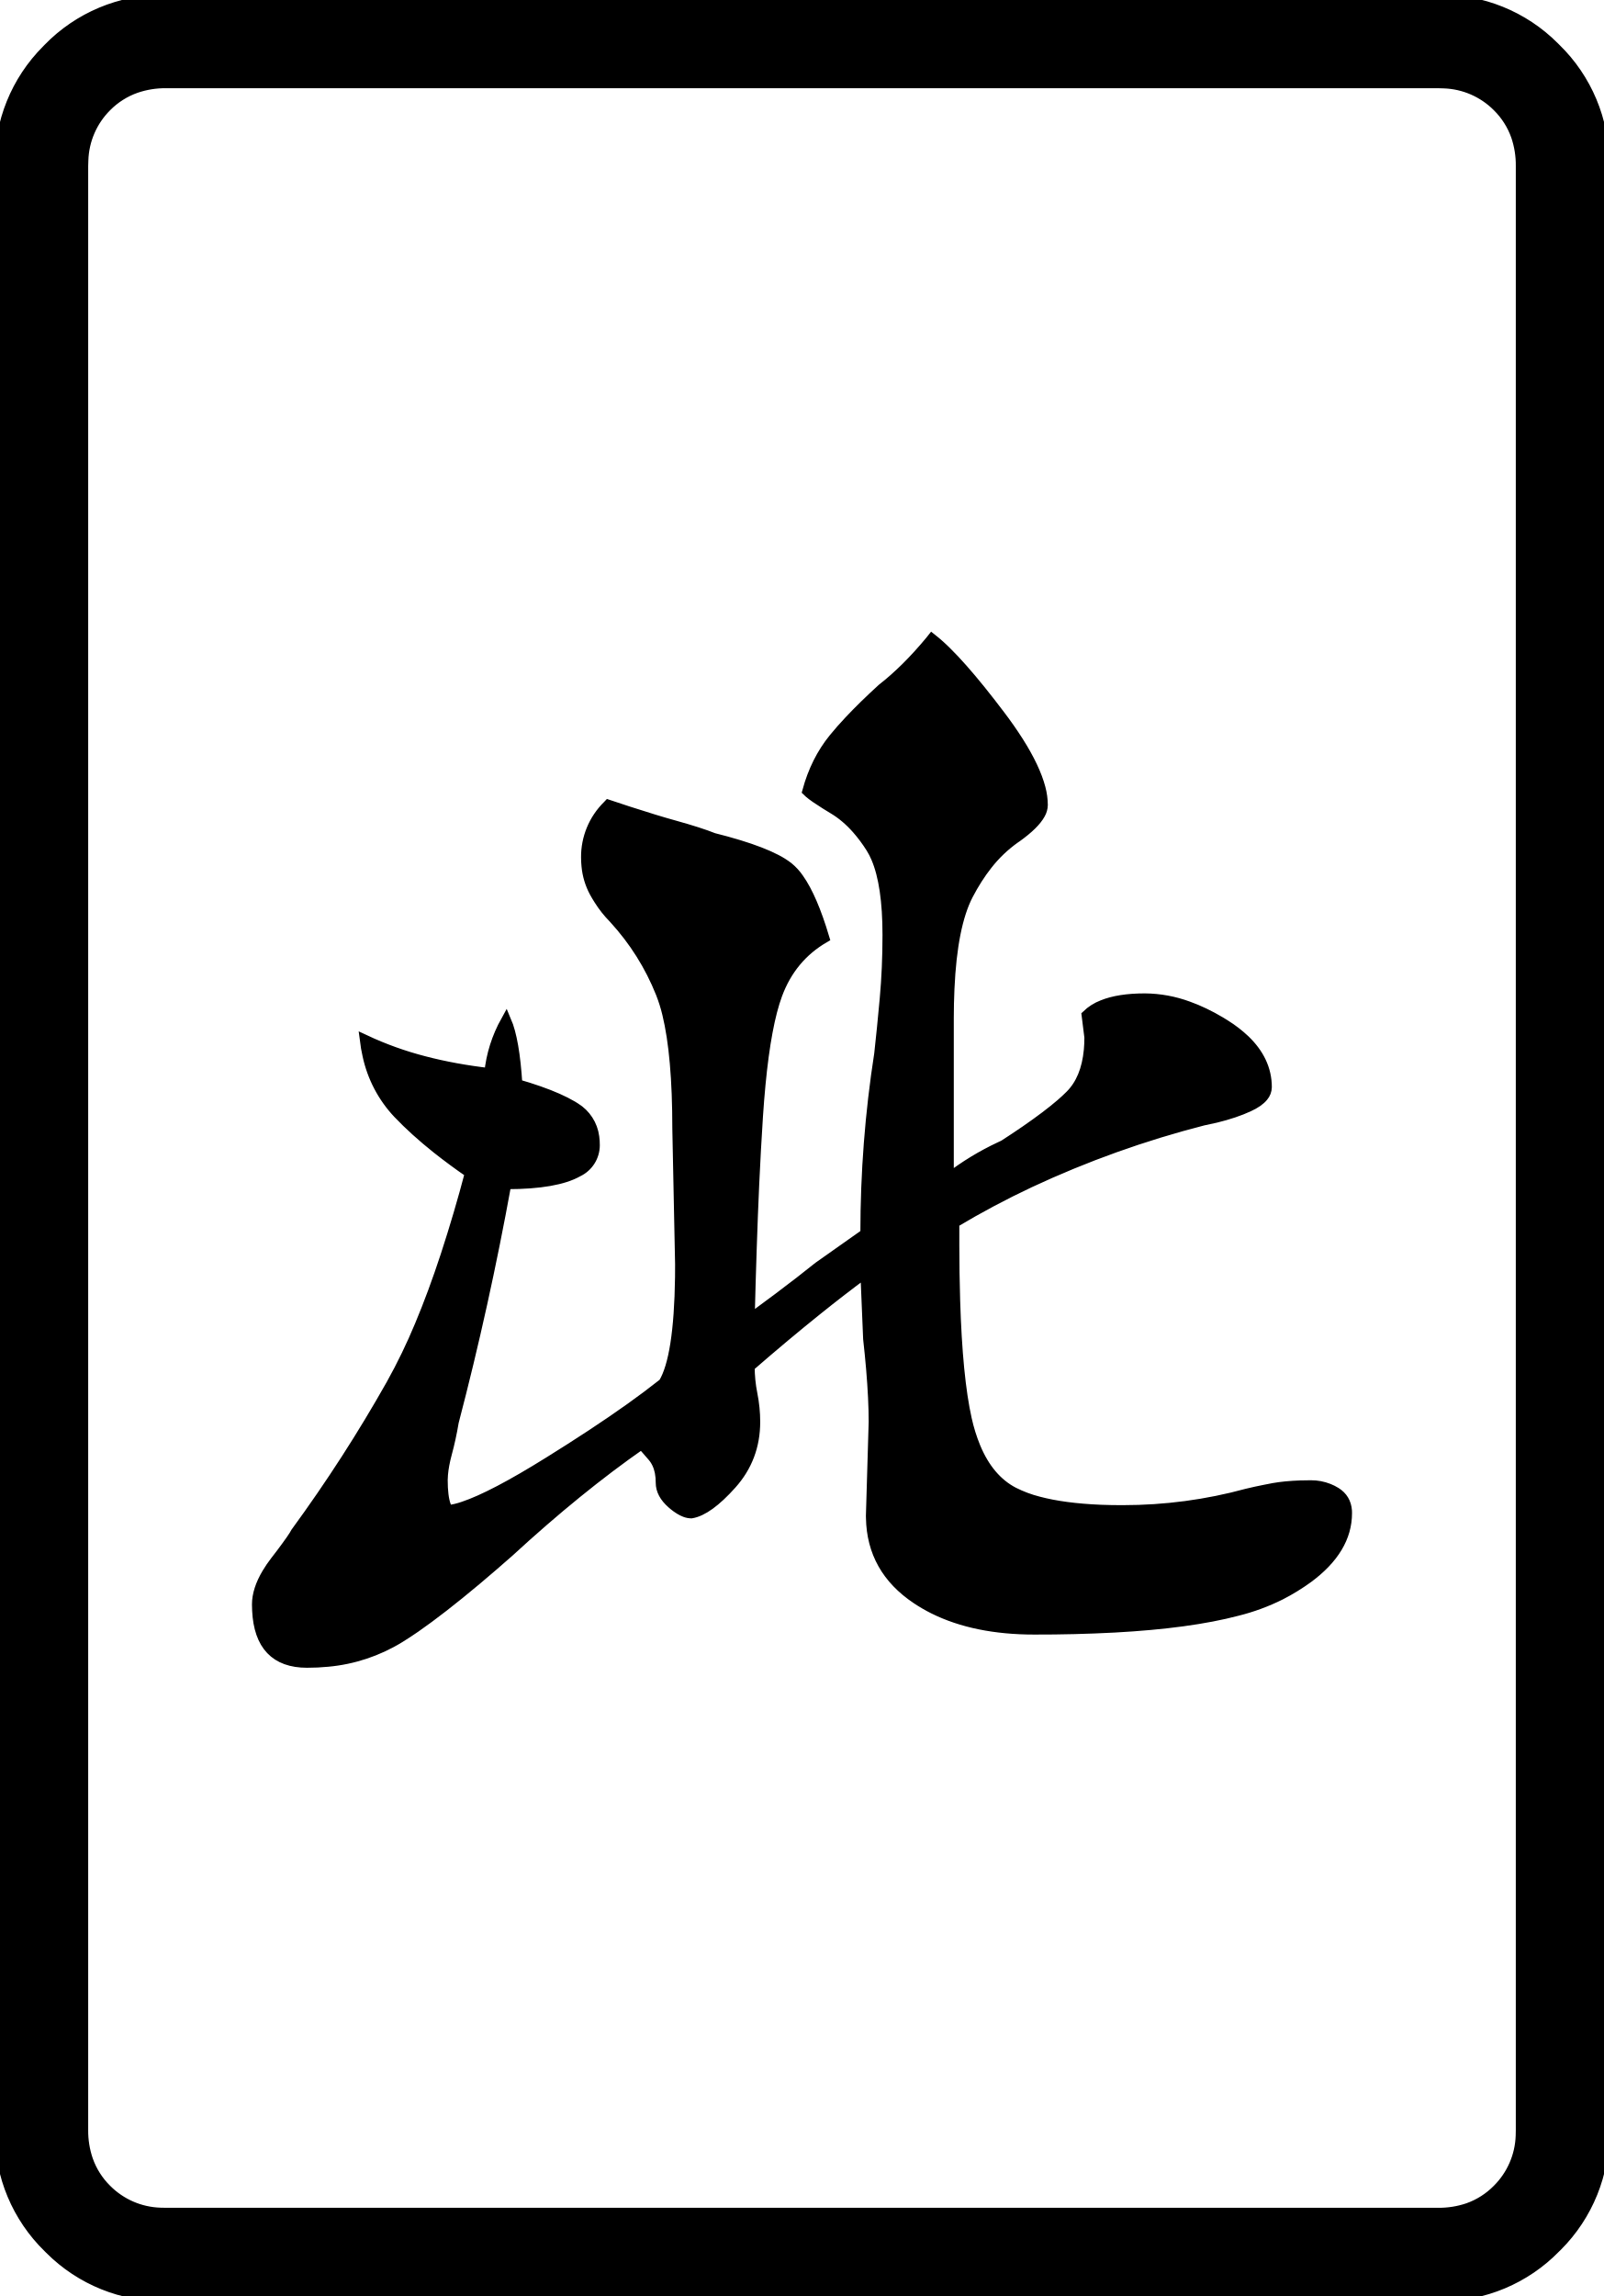
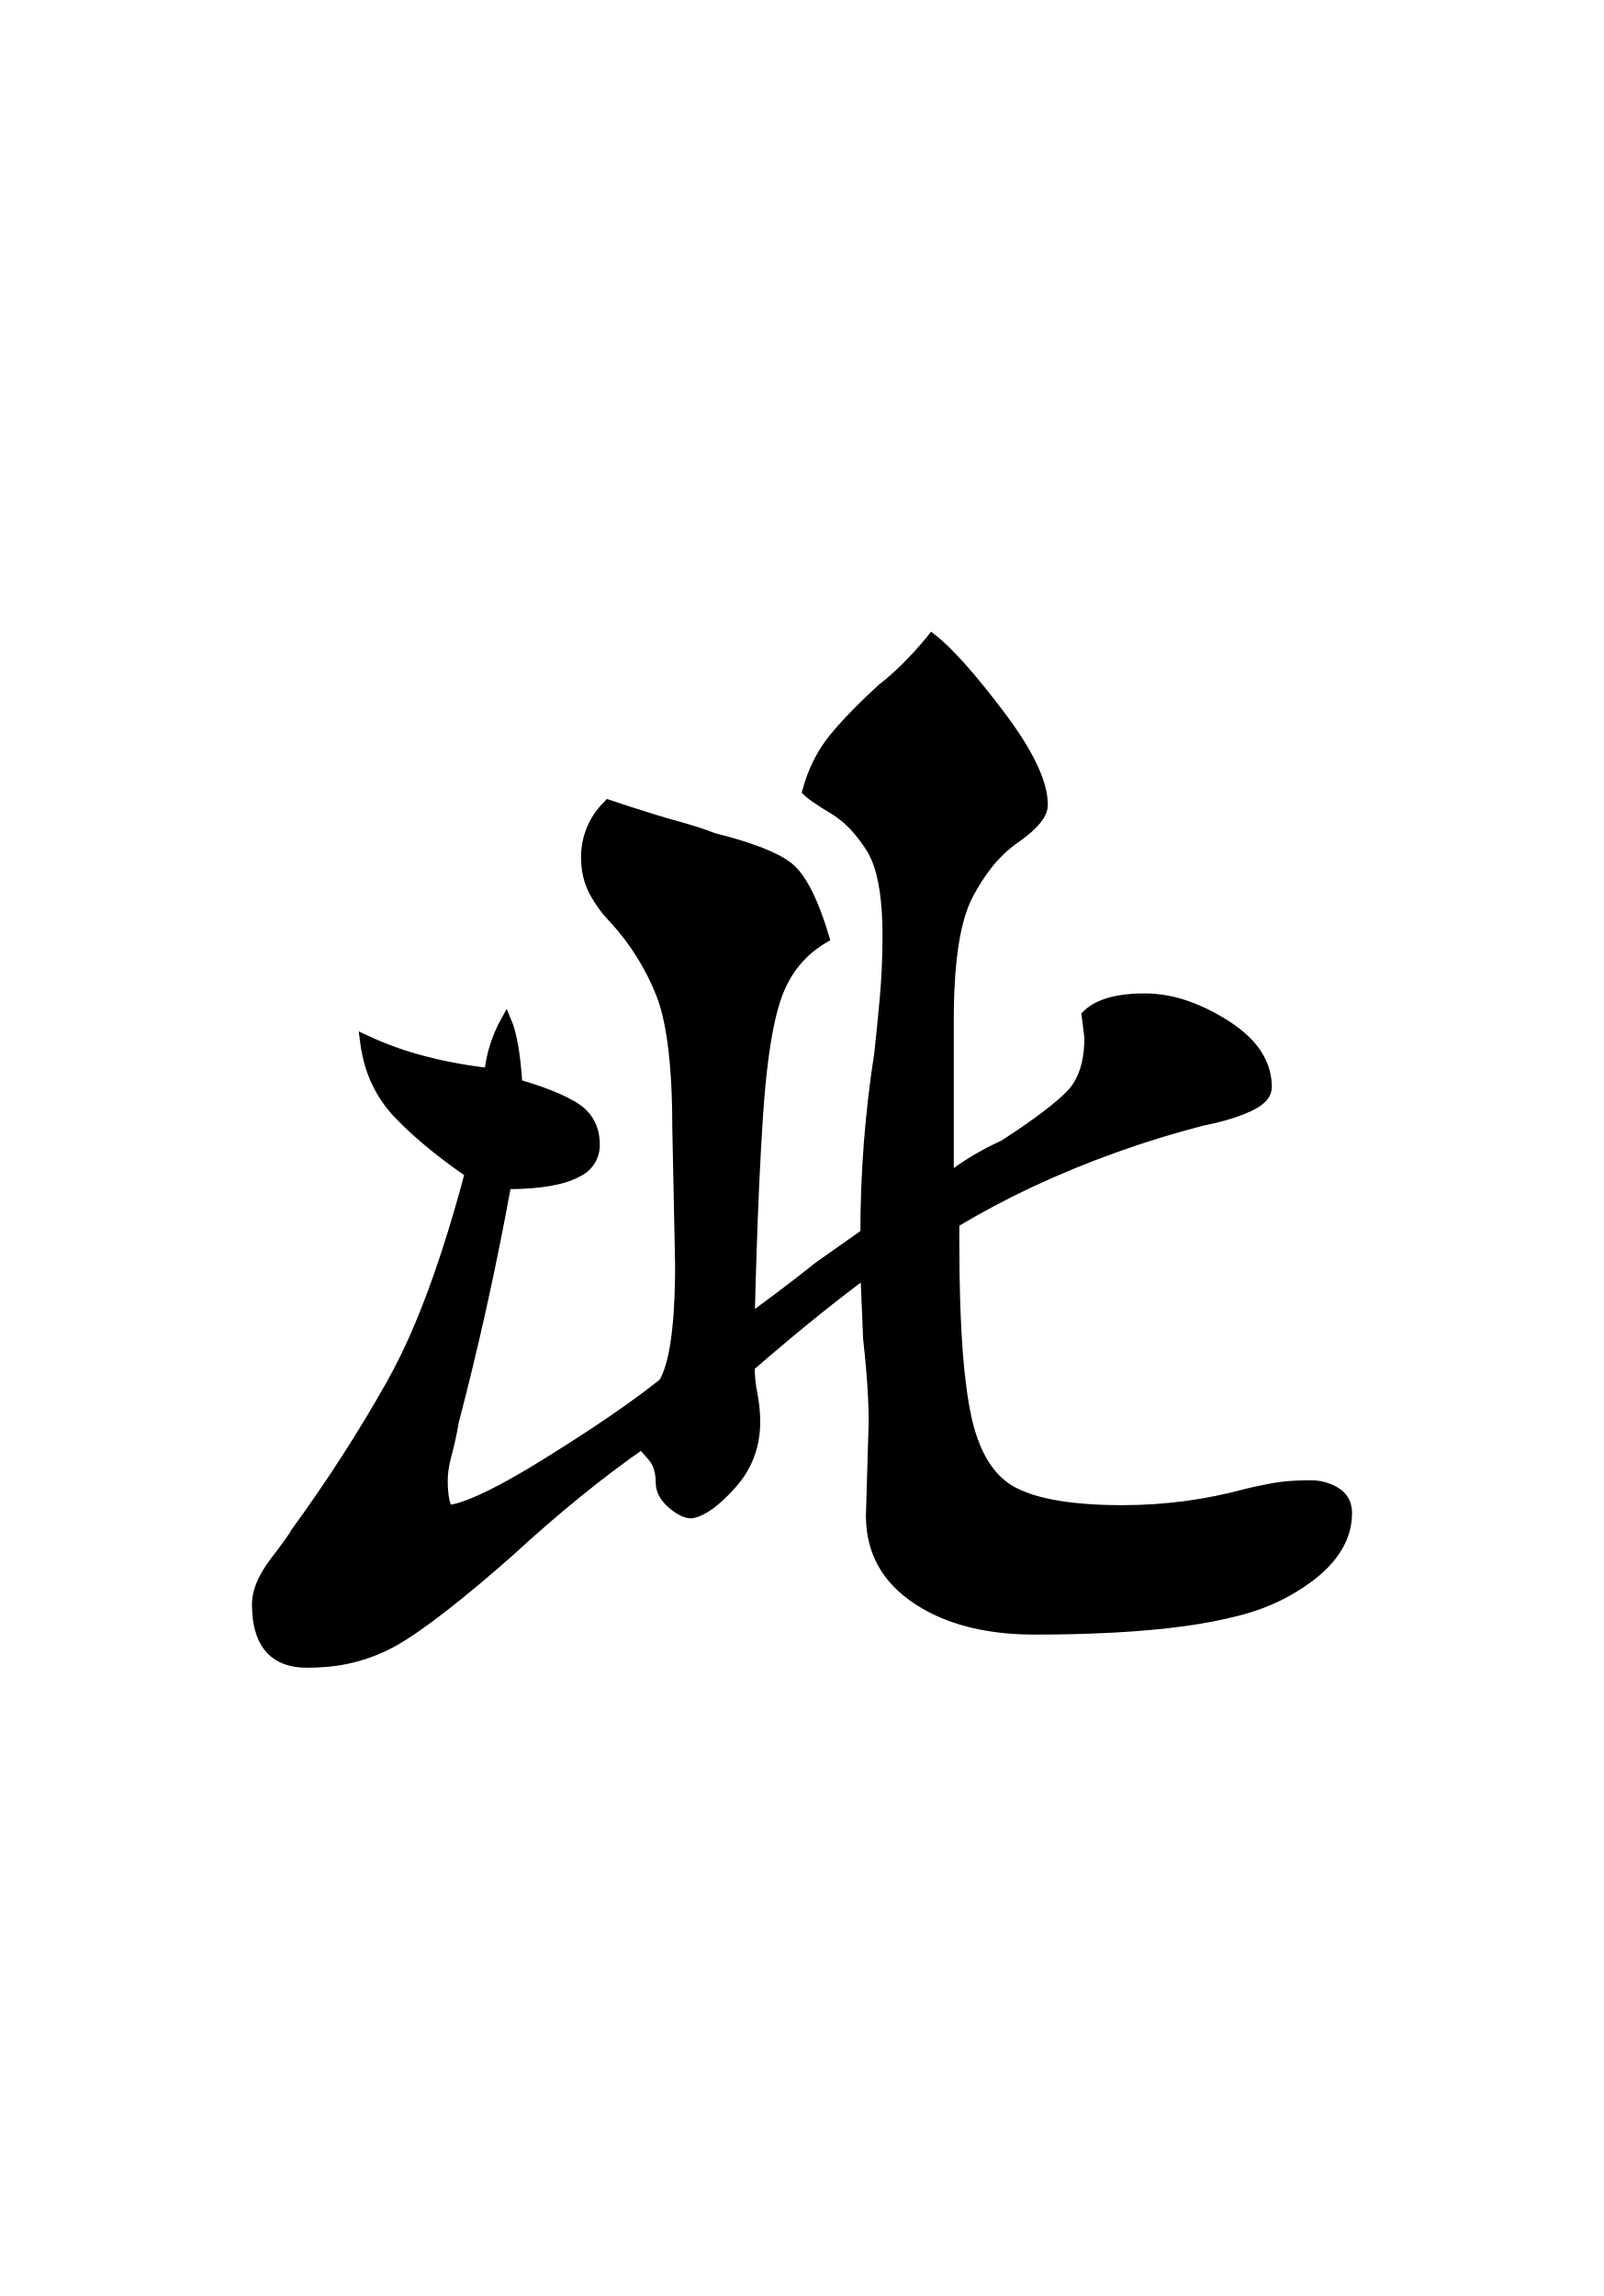
<svg xmlns="http://www.w3.org/2000/svg" width="58" height="83" viewBox="0 0 29 41.5">
  <g id="svgGroup" stroke-linecap="round" fill-rule="evenodd" font-size="9pt" stroke="#000" stroke-width="0.05mm" fill="#000" style="stroke:#000;stroke-width:0.05mm;fill:#000">
-     <path d="M 0 38.5 L 0 3 A 2.89 2.89 0 0 1 0.848 0.903 A 3.442 3.442 0 0 1 0.875 0.875 A 2.889 2.889 0 0 1 2.961 0.001 A 3.547 3.547 0 0 1 3 0 L 26 0 A 2.89 2.89 0 0 1 28.098 0.848 A 3.442 3.442 0 0 1 28.125 0.875 A 2.889 2.889 0 0 1 29 2.961 A 3.547 3.547 0 0 1 29 3 L 29 38.5 A 2.89 2.89 0 0 1 28.153 40.598 A 3.442 3.442 0 0 1 28.125 40.625 A 2.889 2.889 0 0 1 26.039 41.5 A 3.547 3.547 0 0 1 26 41.5 L 3 41.5 A 2.89 2.89 0 0 1 0.903 40.653 A 3.442 3.442 0 0 1 0.875 40.625 A 2.889 2.889 0 0 1 0.001 38.539 A 3.547 3.547 0 0 1 0 38.5 Z M 3 40 L 26 40 A 1.628 1.628 0 0 0 26.542 39.914 A 1.403 1.403 0 0 0 27.075 39.575 A 1.436 1.436 0 0 0 27.498 38.602 A 1.91 1.91 0 0 0 27.5 38.5 L 27.5 3 A 1.628 1.628 0 0 0 27.414 2.459 A 1.403 1.403 0 0 0 27.075 1.925 A 1.436 1.436 0 0 0 26.102 1.503 A 1.91 1.91 0 0 0 26 1.5 L 3 1.5 A 1.628 1.628 0 0 0 2.459 1.587 A 1.403 1.403 0 0 0 1.925 1.925 A 1.436 1.436 0 0 0 1.503 2.899 A 1.91 1.91 0 0 0 1.5 3 L 1.5 38.5 A 1.628 1.628 0 0 0 1.587 39.042 A 1.403 1.403 0 0 0 1.925 39.575 A 1.436 1.436 0 0 0 2.899 39.998 A 1.91 1.91 0 0 0 3 40 Z M 12.3 22.85 L 12.25 20.4 Q 12.25 19.073 12.068 18.325 A 2.807 2.807 0 0 0 11.95 17.95 Q 11.65 17.2 11.1 16.6 A 1.984 1.984 0 0 1 10.829 16.258 A 2.342 2.342 0 0 1 10.75 16.125 A 1.233 1.233 0 0 1 10.608 15.653 A 1.525 1.525 0 0 1 10.6 15.5 A 1.295 1.295 0 0 1 10.988 14.563 A 1.637 1.637 0 0 1 11 14.55 A 44.984 44.984 0 0 0 11.357 14.668 Q 11.863 14.832 12.2 14.925 Q 12.65 15.05 12.9 15.15 A 9.218 9.218 0 0 1 13.36 15.277 Q 13.772 15.403 14.027 15.535 A 1.427 1.427 0 0 1 14.25 15.675 A 0.984 0.984 0 0 1 14.441 15.884 Q 14.684 16.228 14.9 16.95 Q 14.3 17.3 14.05 17.975 Q 13.85 18.516 13.746 19.601 A 19.213 19.213 0 0 0 13.7 20.175 A 64.049 64.049 0 0 0 13.632 21.407 Q 13.607 21.957 13.587 22.568 A 124.687 124.687 0 0 0 13.55 23.85 A 53.661 53.661 0 0 0 14.078 23.459 Q 14.283 23.305 14.464 23.165 A 25.741 25.741 0 0 0 14.8 22.9 L 15.65 22.3 Q 15.65 20.65 15.9 19.05 Q 15.95 18.6 16 18.05 Q 16.05 17.5 16.05 16.9 Q 16.05 15.991 15.845 15.509 A 1.283 1.283 0 0 0 15.75 15.325 A 2.671 2.671 0 0 0 15.494 14.981 Q 15.298 14.759 15.075 14.625 A 8.812 8.812 0 0 1 14.925 14.533 Q 14.722 14.406 14.633 14.33 A 0.555 0.555 0 0 1 14.6 14.3 Q 14.75 13.75 15.075 13.35 A 6.002 6.002 0 0 1 15.351 13.036 Q 15.607 12.763 15.95 12.45 Q 16.386 12.111 16.822 11.585 A 7.889 7.889 0 0 0 16.85 11.55 A 3.024 3.024 0 0 1 17.112 11.784 Q 17.377 12.045 17.721 12.471 A 18.014 18.014 0 0 1 18.075 12.925 A 7.177 7.177 0 0 1 18.41 13.404 Q 18.713 13.882 18.808 14.245 A 1.217 1.217 0 0 1 18.85 14.55 A 0.339 0.339 0 0 1 18.805 14.711 Q 18.704 14.898 18.38 15.13 A 3.51 3.51 0 0 1 18.35 15.15 A 2.393 2.393 0 0 0 17.848 15.63 Q 17.659 15.87 17.5 16.175 Q 17.213 16.729 17.162 17.872 A 11.747 11.747 0 0 0 17.15 18.4 L 17.15 21.3 A 4.944 4.944 0 0 1 18.082 20.732 A 5.469 5.469 0 0 1 18.15 20.7 A 16.13 16.13 0 0 0 18.544 20.438 Q 18.937 20.167 19.184 19.954 A 3.108 3.108 0 0 0 19.35 19.8 Q 19.64 19.511 19.69 18.981 A 2.462 2.462 0 0 0 19.7 18.75 L 19.65 18.35 A 0.84 0.84 0 0 1 19.931 18.171 Q 20.226 18.05 20.7 18.05 A 2.312 2.312 0 0 1 21.481 18.193 Q 21.769 18.296 22.066 18.473 A 4.091 4.091 0 0 1 22.15 18.525 A 2.235 2.235 0 0 1 22.509 18.802 Q 22.699 18.986 22.796 19.19 A 1.054 1.054 0 0 1 22.9 19.65 A 0.262 0.262 0 0 1 22.837 19.817 Q 22.757 19.917 22.575 20 Q 22.328 20.115 21.98 20.2 A 5.557 5.557 0 0 1 21.75 20.25 A 17.91 17.91 0 0 0 18.617 21.372 A 15.46 15.46 0 0 0 17.25 22.1 L 17.25 22.5 A 33.355 33.355 0 0 0 17.265 23.504 Q 17.307 24.9 17.475 25.65 A 3.086 3.086 0 0 0 17.634 26.16 Q 17.876 26.742 18.325 26.975 A 2.208 2.208 0 0 0 18.774 27.143 Q 19.231 27.265 19.9 27.293 A 9.876 9.876 0 0 0 20.3 27.3 Q 21.45 27.3 22.55 27 A 5.66 5.66 0 0 1 22.711 26.963 Q 22.782 26.947 22.861 26.932 A 10.26 10.26 0 0 1 23.025 26.9 Q 23.233 26.863 23.513 26.853 A 5.695 5.695 0 0 1 23.7 26.85 A 0.857 0.857 0 0 1 24.021 26.91 A 0.812 0.812 0 0 1 24.15 26.975 Q 24.333 27.089 24.349 27.307 A 0.586 0.586 0 0 1 24.35 27.35 Q 24.35 28.001 23.647 28.52 A 3.77 3.77 0 0 1 23.15 28.825 A 3.794 3.794 0 0 1 22.368 29.113 Q 21.508 29.34 20.149 29.414 A 26.646 26.646 0 0 1 18.7 29.45 Q 17.63 29.45 16.882 29.078 A 2.813 2.813 0 0 1 16.575 28.9 Q 15.767 28.361 15.751 27.437 A 2.161 2.161 0 0 1 15.75 27.4 L 15.8 25.7 Q 15.8 25.293 15.754 24.746 A 20.897 20.897 0 0 0 15.7 24.2 L 15.65 23 A 27.209 27.209 0 0 0 14.781 23.67 Q 14.197 24.138 13.55 24.7 Q 13.55 24.95 13.6 25.2 Q 13.65 25.45 13.65 25.7 Q 13.65 26.35 13.225 26.825 Q 12.8 27.3 12.5 27.35 A 0.326 0.326 0 0 1 12.387 27.328 Q 12.294 27.293 12.185 27.205 A 1.325 1.325 0 0 1 12.15 27.175 Q 11.95 27 11.95 26.8 A 0.974 0.974 0 0 0 11.933 26.609 Q 11.899 26.44 11.8 26.325 Q 11.65 26.15 11.6 26.1 Q 10.45 26.9 9.2 28.05 A 32.415 32.415 0 0 1 8.608 28.56 Q 7.974 29.091 7.509 29.414 A 6.745 6.745 0 0 1 7.225 29.6 A 2.998 2.998 0 0 1 5.927 30.032 A 3.744 3.744 0 0 1 5.55 30.05 Q 4.698 30.05 4.653 29.108 A 2.263 2.263 0 0 1 4.65 29 Q 4.65 28.74 4.83 28.438 A 2.235 2.235 0 0 1 4.975 28.225 A 21.545 21.545 0 0 0 5.088 28.078 Q 5.31 27.782 5.35 27.7 Q 6.3 26.4 7.075 25.025 A 10.331 10.331 0 0 0 7.594 23.953 Q 7.834 23.381 8.06 22.693 A 26.481 26.481 0 0 0 8.5 21.2 A 10.673 10.673 0 0 1 7.9 20.758 Q 7.497 20.437 7.2 20.125 A 2.197 2.197 0 0 1 6.648 19.073 A 2.812 2.812 0 0 1 6.6 18.8 A 6.107 6.107 0 0 0 7.673 19.185 Q 8.221 19.328 8.85 19.4 Q 8.9 18.9 9.15 18.45 Q 9.3 18.8 9.35 19.6 A 7.117 7.117 0 0 1 9.745 19.725 Q 10.113 19.854 10.347 19.992 A 1.774 1.774 0 0 1 10.4 20.025 A 0.724 0.724 0 0 1 10.74 20.549 A 1.02 1.02 0 0 1 10.75 20.7 A 0.528 0.528 0 0 1 10.447 21.177 Q 10.058 21.398 9.169 21.4 A 7.205 7.205 0 0 1 9.15 21.4 Q 8.75 23.6 8.2 25.7 Q 8.15 26 8.075 26.275 A 2.564 2.564 0 0 0 8.03 26.471 Q 8.012 26.567 8.005 26.652 A 1.218 1.218 0 0 0 8 26.75 Q 8 27.052 8.057 27.212 A 0.405 0.405 0 0 0 8.1 27.3 A 1.323 1.323 0 0 0 8.38 27.234 Q 8.911 27.057 9.925 26.425 A 35.724 35.724 0 0 0 10.697 25.932 Q 11.459 25.43 11.967 25.027 A 10.246 10.246 0 0 0 12 25 Q 12.279 24.537 12.299 23.086 A 16.797 16.797 0 0 0 12.3 22.85 Z" stroke="#000" fill="#000" style="stroke:#000;fill:#000" />
+     <path d="M 12.3 22.85 L 12.25 20.4 Q 12.25 19.073 12.068 18.325 A 2.807 2.807 0 0 0 11.95 17.95 Q 11.65 17.2 11.1 16.6 A 1.984 1.984 0 0 1 10.829 16.258 A 2.342 2.342 0 0 1 10.75 16.125 A 1.233 1.233 0 0 1 10.608 15.653 A 1.525 1.525 0 0 1 10.6 15.5 A 1.295 1.295 0 0 1 10.988 14.563 A 1.637 1.637 0 0 1 11 14.55 A 44.984 44.984 0 0 0 11.357 14.668 Q 11.863 14.832 12.2 14.925 Q 12.65 15.05 12.9 15.15 A 9.218 9.218 0 0 1 13.36 15.277 Q 13.772 15.403 14.027 15.535 A 1.427 1.427 0 0 1 14.25 15.675 A 0.984 0.984 0 0 1 14.441 15.884 Q 14.684 16.228 14.9 16.95 Q 14.3 17.3 14.05 17.975 Q 13.85 18.516 13.746 19.601 A 19.213 19.213 0 0 0 13.7 20.175 A 64.049 64.049 0 0 0 13.632 21.407 Q 13.607 21.957 13.587 22.568 A 124.687 124.687 0 0 0 13.55 23.85 A 53.661 53.661 0 0 0 14.078 23.459 Q 14.283 23.305 14.464 23.165 A 25.741 25.741 0 0 0 14.8 22.9 L 15.65 22.3 Q 15.65 20.65 15.9 19.05 Q 15.95 18.6 16 18.05 Q 16.05 17.5 16.05 16.9 Q 16.05 15.991 15.845 15.509 A 1.283 1.283 0 0 0 15.75 15.325 A 2.671 2.671 0 0 0 15.494 14.981 Q 15.298 14.759 15.075 14.625 A 8.812 8.812 0 0 1 14.925 14.533 Q 14.722 14.406 14.633 14.33 A 0.555 0.555 0 0 1 14.6 14.3 Q 14.75 13.75 15.075 13.35 A 6.002 6.002 0 0 1 15.351 13.036 Q 15.607 12.763 15.95 12.45 Q 16.386 12.111 16.822 11.585 A 7.889 7.889 0 0 0 16.85 11.55 A 3.024 3.024 0 0 1 17.112 11.784 Q 17.377 12.045 17.721 12.471 A 18.014 18.014 0 0 1 18.075 12.925 A 7.177 7.177 0 0 1 18.41 13.404 Q 18.713 13.882 18.808 14.245 A 1.217 1.217 0 0 1 18.85 14.55 A 0.339 0.339 0 0 1 18.805 14.711 Q 18.704 14.898 18.38 15.13 A 3.51 3.51 0 0 1 18.35 15.15 A 2.393 2.393 0 0 0 17.848 15.63 Q 17.659 15.87 17.5 16.175 Q 17.213 16.729 17.162 17.872 A 11.747 11.747 0 0 0 17.15 18.4 L 17.15 21.3 A 4.944 4.944 0 0 1 18.082 20.732 A 5.469 5.469 0 0 1 18.15 20.7 A 16.13 16.13 0 0 0 18.544 20.438 Q 18.937 20.167 19.184 19.954 A 3.108 3.108 0 0 0 19.35 19.8 Q 19.64 19.511 19.69 18.981 A 2.462 2.462 0 0 0 19.7 18.75 L 19.65 18.35 A 0.84 0.84 0 0 1 19.931 18.171 Q 20.226 18.05 20.7 18.05 A 2.312 2.312 0 0 1 21.481 18.193 Q 21.769 18.296 22.066 18.473 A 4.091 4.091 0 0 1 22.15 18.525 A 2.235 2.235 0 0 1 22.509 18.802 Q 22.699 18.986 22.796 19.19 A 1.054 1.054 0 0 1 22.9 19.65 A 0.262 0.262 0 0 1 22.837 19.817 Q 22.757 19.917 22.575 20 Q 22.328 20.115 21.98 20.2 A 5.557 5.557 0 0 1 21.75 20.25 A 17.91 17.91 0 0 0 18.617 21.372 A 15.46 15.46 0 0 0 17.25 22.1 L 17.25 22.5 A 33.355 33.355 0 0 0 17.265 23.504 Q 17.307 24.9 17.475 25.65 A 3.086 3.086 0 0 0 17.634 26.16 Q 17.876 26.742 18.325 26.975 A 2.208 2.208 0 0 0 18.774 27.143 Q 19.231 27.265 19.9 27.293 A 9.876 9.876 0 0 0 20.3 27.3 Q 21.45 27.3 22.55 27 A 5.66 5.66 0 0 1 22.711 26.963 Q 22.782 26.947 22.861 26.932 A 10.26 10.26 0 0 1 23.025 26.9 Q 23.233 26.863 23.513 26.853 A 5.695 5.695 0 0 1 23.7 26.85 A 0.857 0.857 0 0 1 24.021 26.91 A 0.812 0.812 0 0 1 24.15 26.975 Q 24.333 27.089 24.349 27.307 A 0.586 0.586 0 0 1 24.35 27.35 Q 24.35 28.001 23.647 28.52 A 3.77 3.77 0 0 1 23.15 28.825 A 3.794 3.794 0 0 1 22.368 29.113 Q 21.508 29.34 20.149 29.414 A 26.646 26.646 0 0 1 18.7 29.45 Q 17.63 29.45 16.882 29.078 A 2.813 2.813 0 0 1 16.575 28.9 Q 15.767 28.361 15.751 27.437 A 2.161 2.161 0 0 1 15.75 27.4 L 15.8 25.7 Q 15.8 25.293 15.754 24.746 A 20.897 20.897 0 0 0 15.7 24.2 L 15.65 23 A 27.209 27.209 0 0 0 14.781 23.67 Q 14.197 24.138 13.55 24.7 Q 13.55 24.95 13.6 25.2 Q 13.65 25.45 13.65 25.7 Q 13.65 26.35 13.225 26.825 Q 12.8 27.3 12.5 27.35 A 0.326 0.326 0 0 1 12.387 27.328 Q 12.294 27.293 12.185 27.205 A 1.325 1.325 0 0 1 12.15 27.175 Q 11.95 27 11.95 26.8 A 0.974 0.974 0 0 0 11.933 26.609 Q 11.899 26.44 11.8 26.325 Q 11.65 26.15 11.6 26.1 Q 10.45 26.9 9.2 28.05 A 32.415 32.415 0 0 1 8.608 28.56 Q 7.974 29.091 7.509 29.414 A 6.745 6.745 0 0 1 7.225 29.6 A 2.998 2.998 0 0 1 5.927 30.032 A 3.744 3.744 0 0 1 5.55 30.05 Q 4.698 30.05 4.653 29.108 A 2.263 2.263 0 0 1 4.65 29 Q 4.65 28.74 4.83 28.438 A 2.235 2.235 0 0 1 4.975 28.225 A 21.545 21.545 0 0 0 5.088 28.078 Q 5.31 27.782 5.35 27.7 Q 6.3 26.4 7.075 25.025 A 10.331 10.331 0 0 0 7.594 23.953 Q 7.834 23.381 8.06 22.693 A 26.481 26.481 0 0 0 8.5 21.2 A 10.673 10.673 0 0 1 7.9 20.758 Q 7.497 20.437 7.2 20.125 A 2.197 2.197 0 0 1 6.648 19.073 A 2.812 2.812 0 0 1 6.6 18.8 A 6.107 6.107 0 0 0 7.673 19.185 Q 8.221 19.328 8.85 19.4 Q 8.9 18.9 9.15 18.45 Q 9.3 18.8 9.35 19.6 A 7.117 7.117 0 0 1 9.745 19.725 Q 10.113 19.854 10.347 19.992 A 1.774 1.774 0 0 1 10.4 20.025 A 0.724 0.724 0 0 1 10.74 20.549 A 1.02 1.02 0 0 1 10.75 20.7 A 0.528 0.528 0 0 1 10.447 21.177 Q 10.058 21.398 9.169 21.4 A 7.205 7.205 0 0 1 9.15 21.4 Q 8.75 23.6 8.2 25.7 Q 8.15 26 8.075 26.275 A 2.564 2.564 0 0 0 8.03 26.471 Q 8.012 26.567 8.005 26.652 A 1.218 1.218 0 0 0 8 26.75 Q 8 27.052 8.057 27.212 A 0.405 0.405 0 0 0 8.1 27.3 A 1.323 1.323 0 0 0 8.38 27.234 Q 8.911 27.057 9.925 26.425 A 35.724 35.724 0 0 0 10.697 25.932 Q 11.459 25.43 11.967 25.027 A 10.246 10.246 0 0 0 12 25 Q 12.279 24.537 12.299 23.086 A 16.797 16.797 0 0 0 12.3 22.85 Z" stroke="#000" fill="#000" style="stroke:#000;fill:#000" />
  </g>
</svg>
